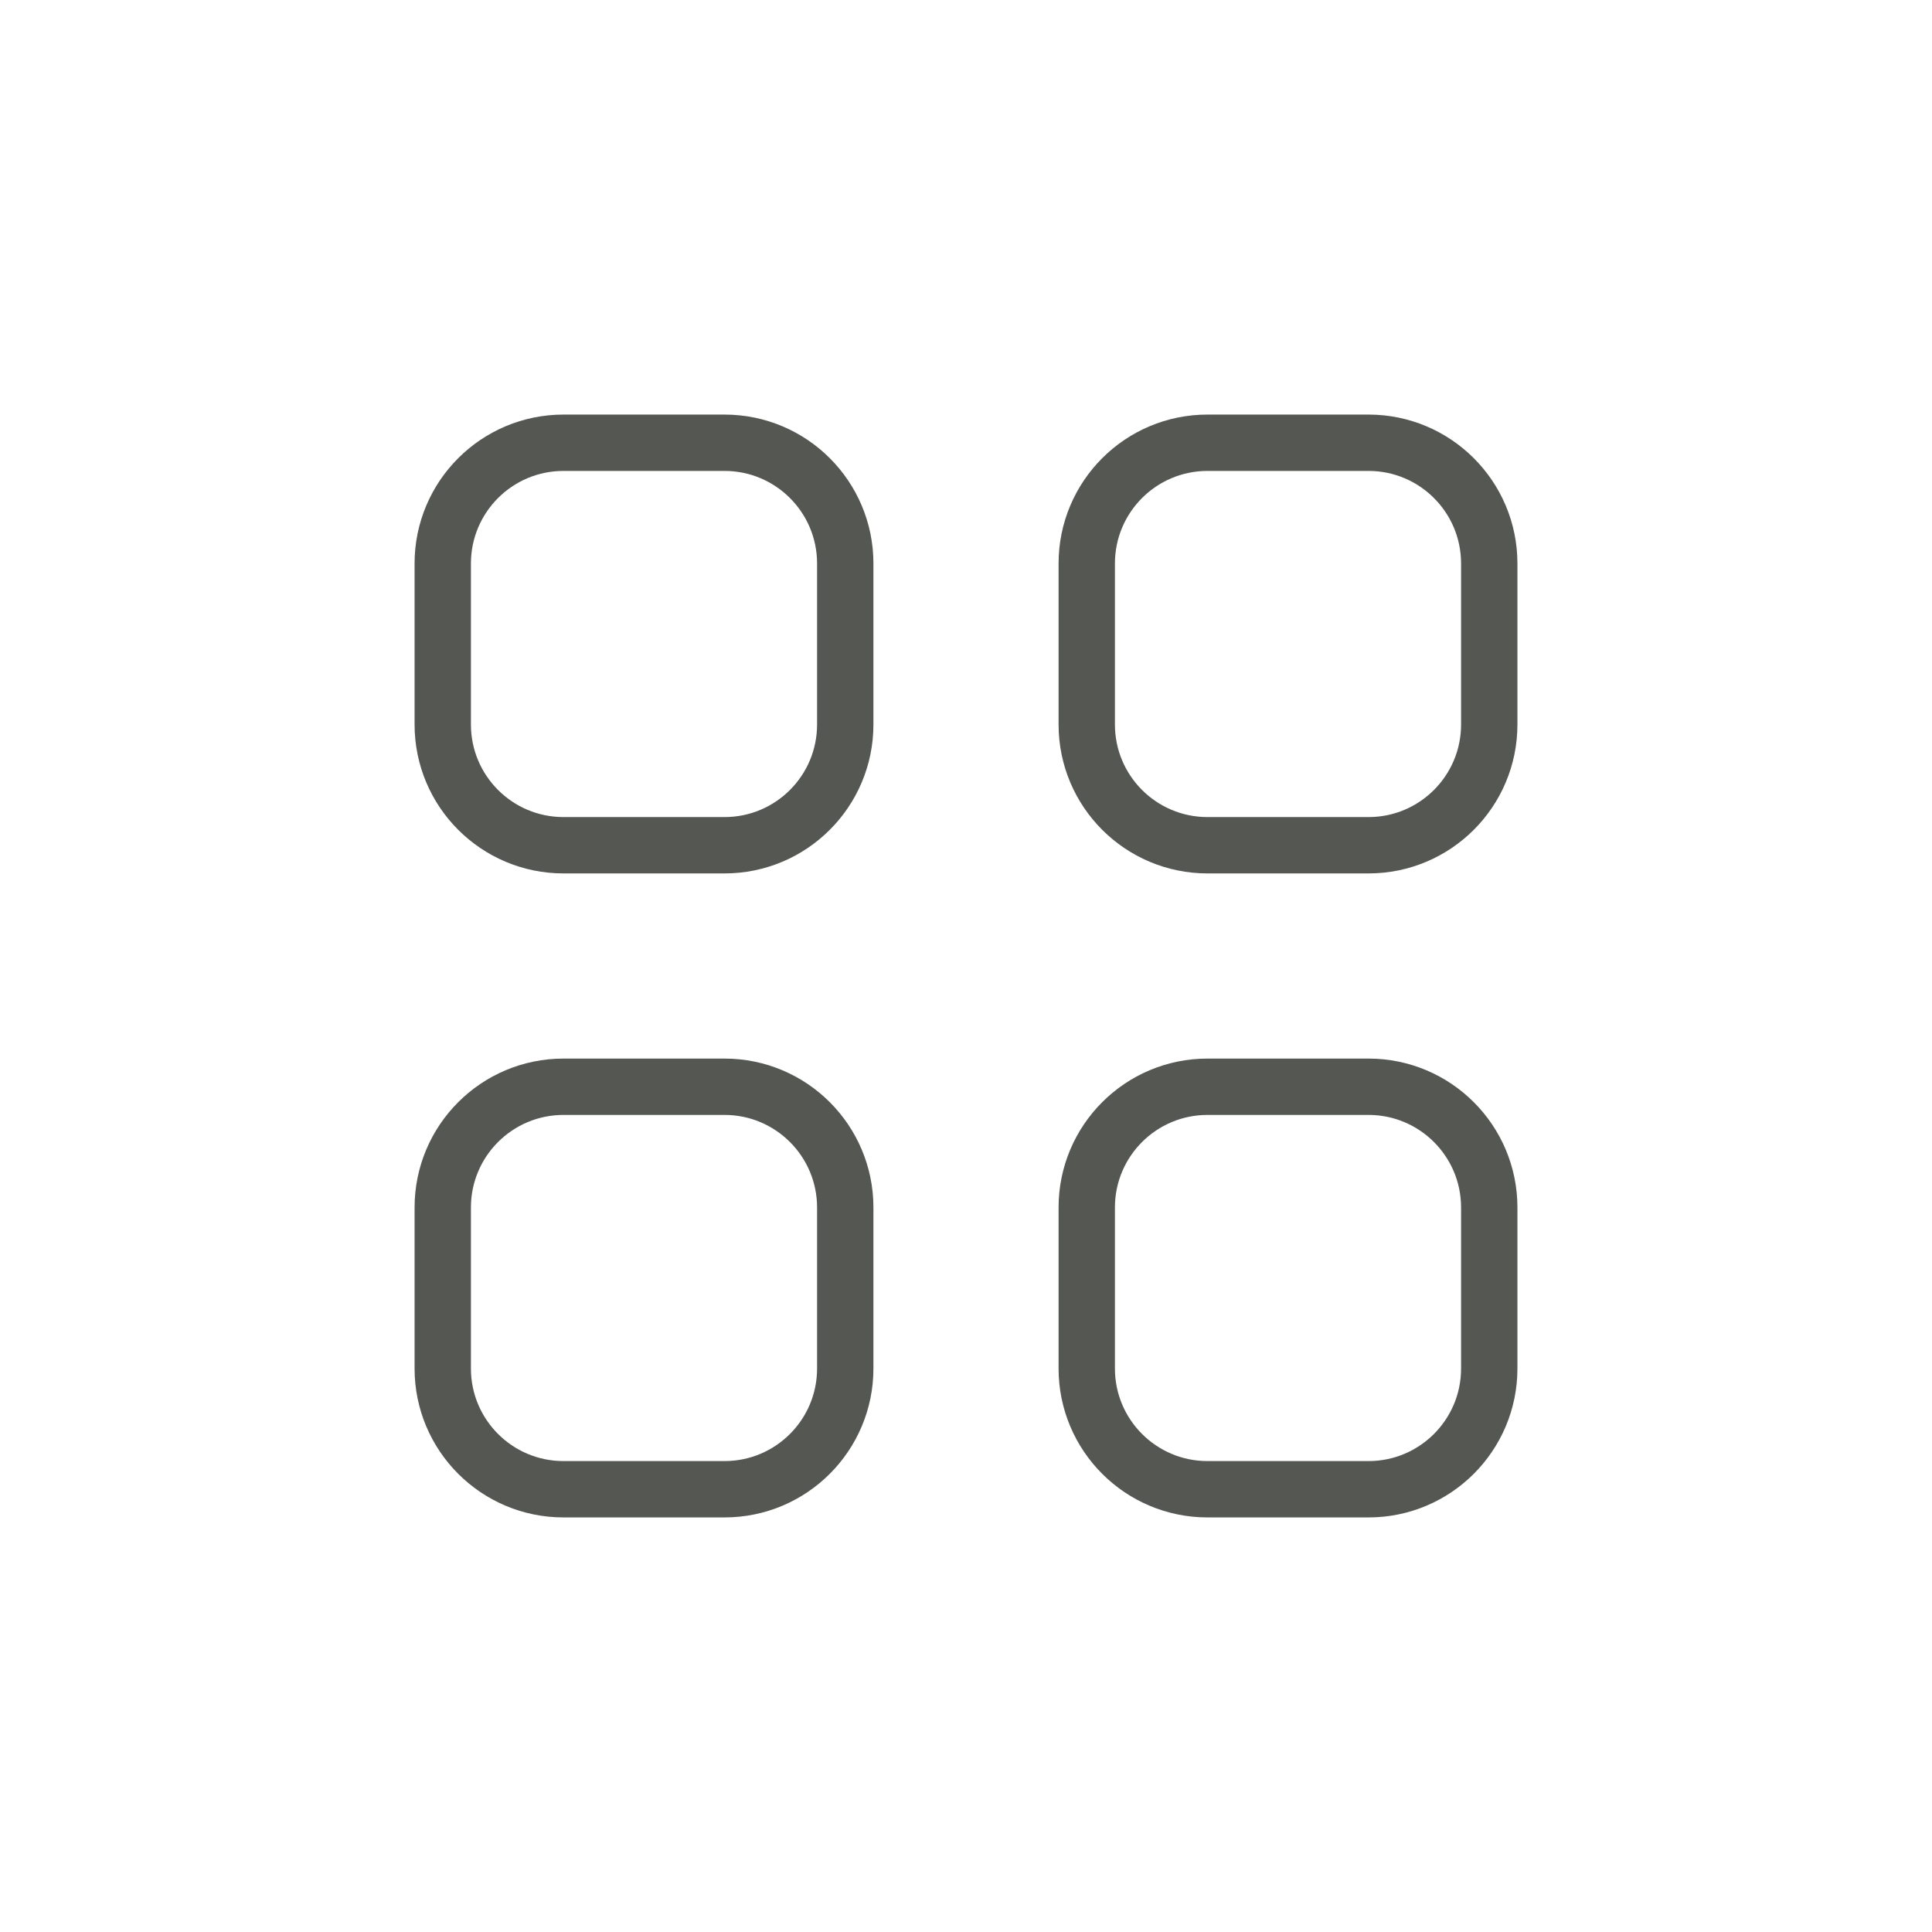
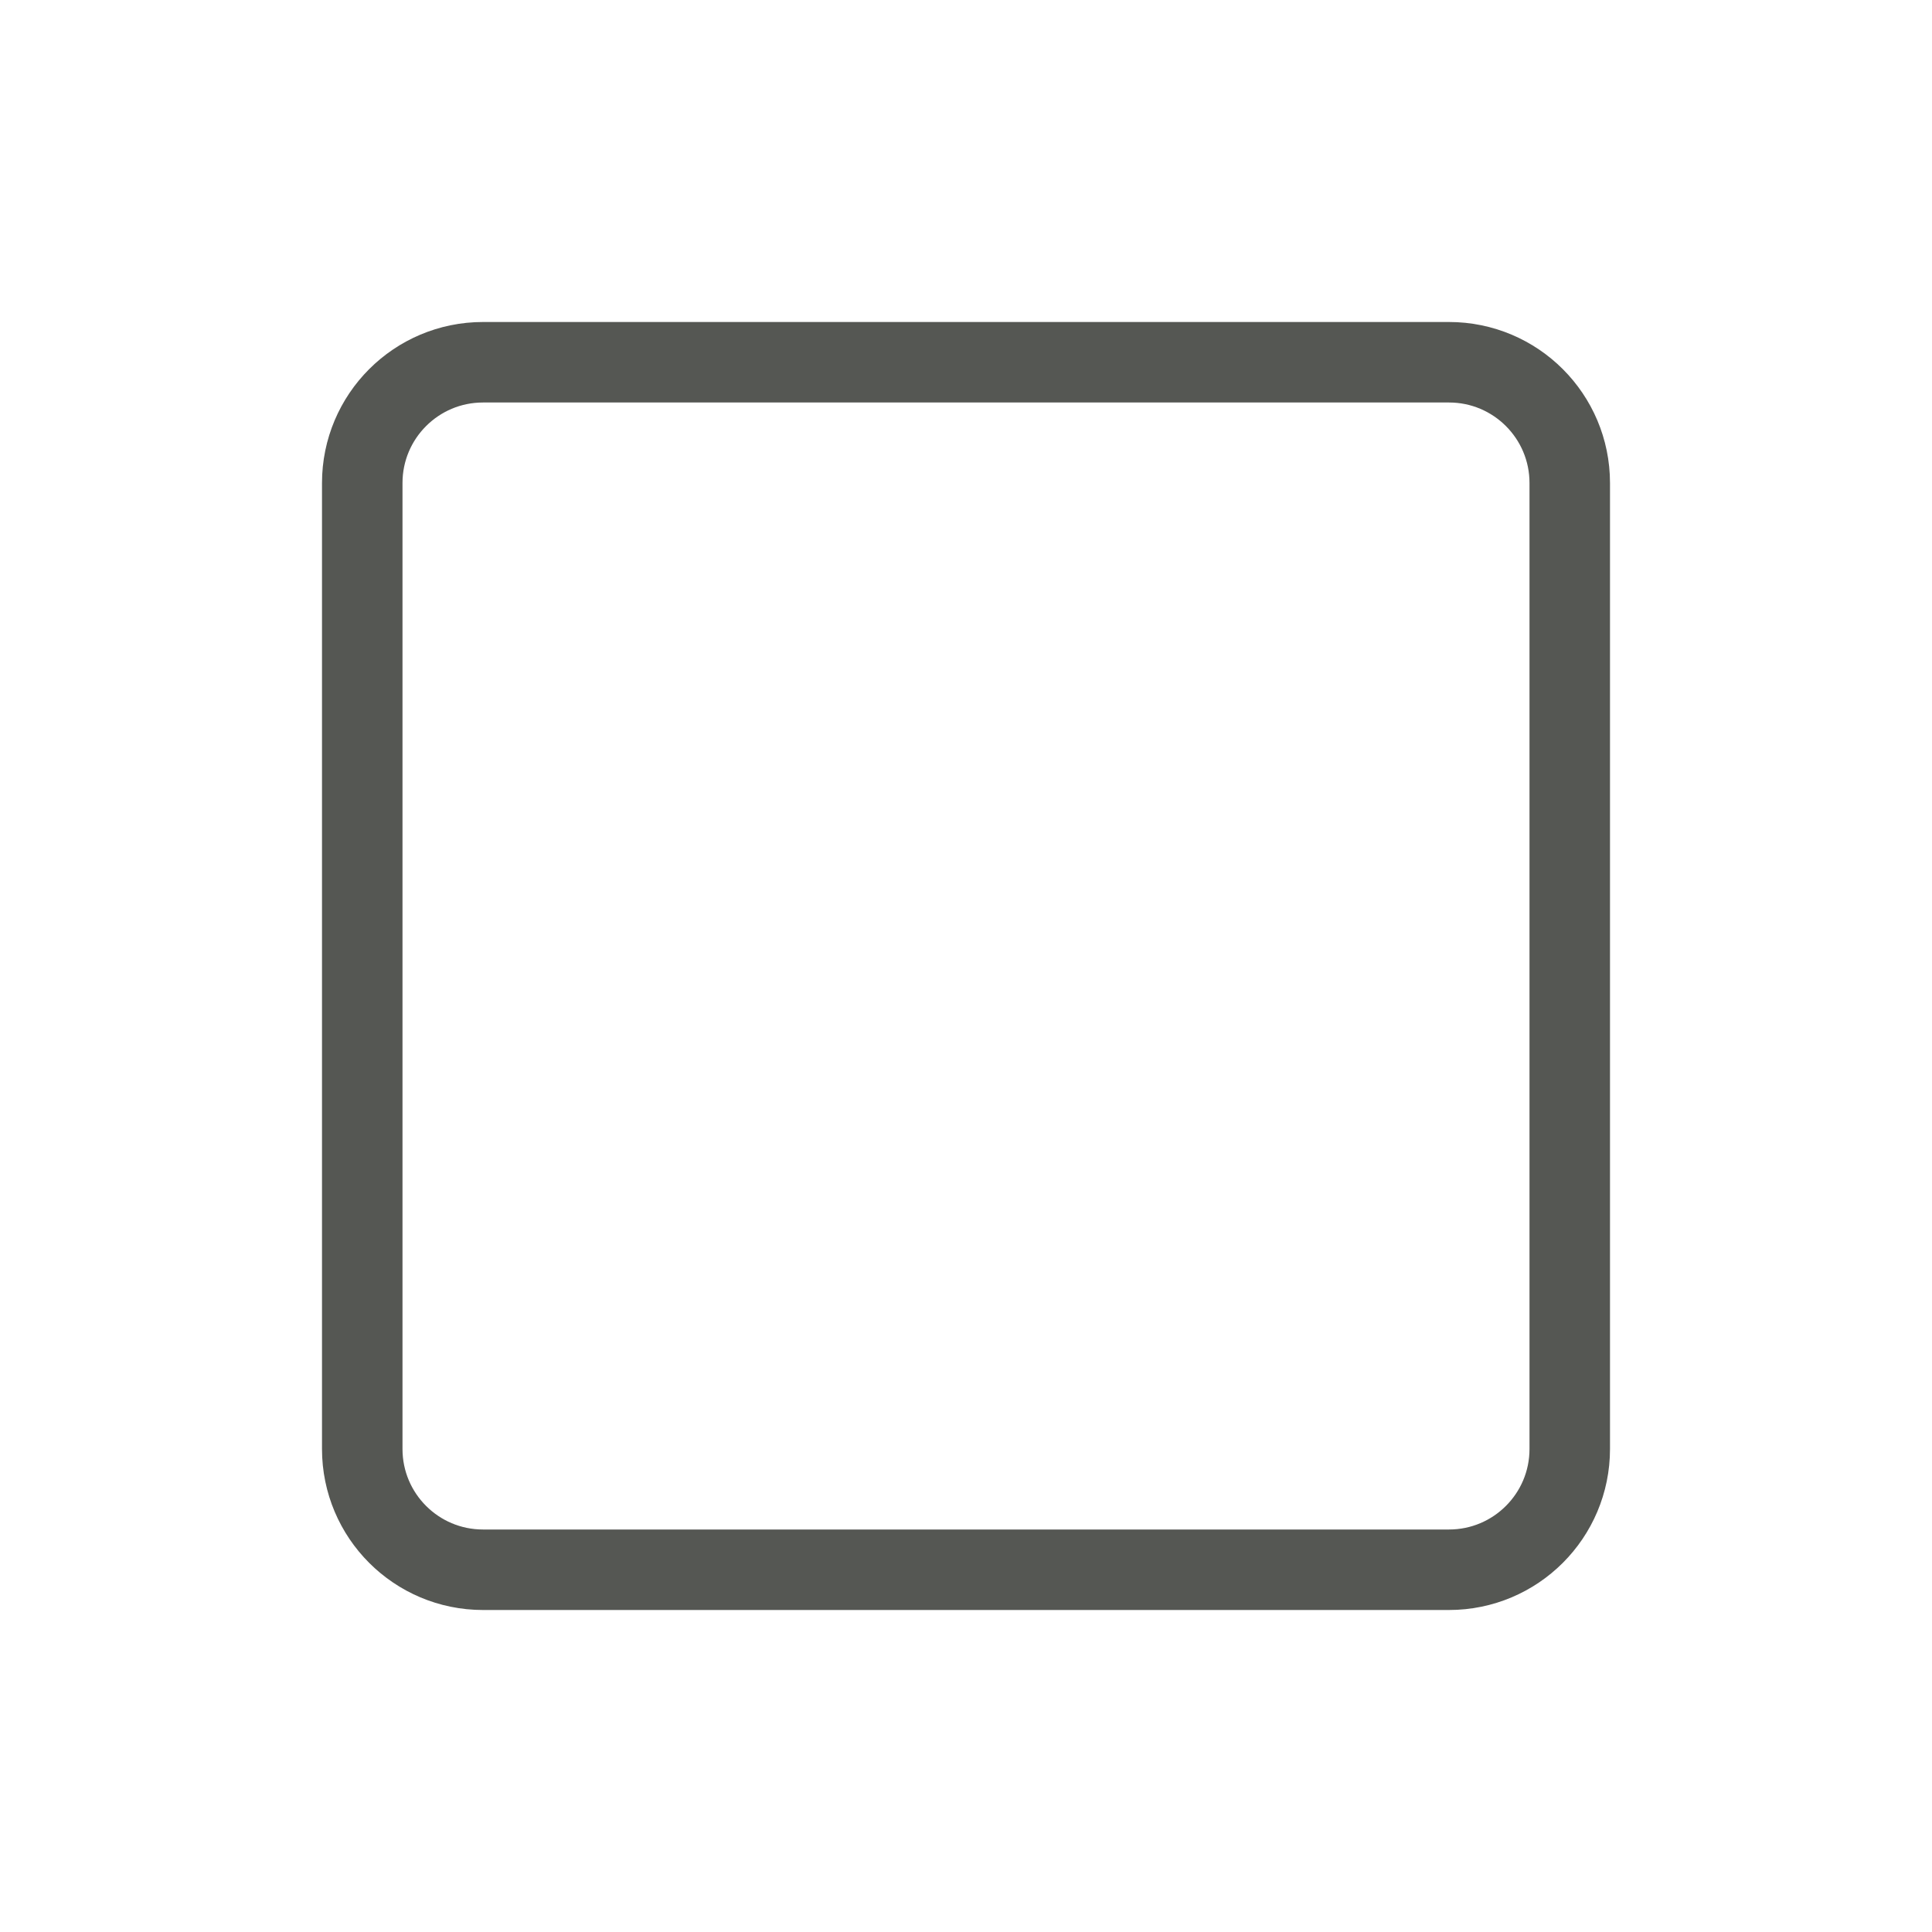
- <svg xmlns="http://www.w3.org/2000/svg" xmlns:xlink="http://www.w3.org/1999/xlink" width="24" height="24" viewBox="0 0 24 24" version="1.1" id="svg5" xml:space="preserve">
+ <svg xmlns="http://www.w3.org/2000/svg" width="24" height="24" viewBox="0 0 24 24" version="1.1" id="svg5" xml:space="preserve">
  <defs id="defs2" />
  <g id="layer1" style="display:inline" />
  <g id="layer3">
-     <rect style="fill:none;fill-opacity:1;stroke:#555753;stroke-dasharray:none;stroke-dashoffset:1;stroke-opacity:1;paint-order:fill markers stroke;stroke-width:0.7" id="rect297" width="5" height="5" x="5.5" y="5.5" ry="1.5" />
-     <use x="0" y="0" xlink:href="#rect297" id="use2122" transform="translate(8)" style="stroke-width:0.7;stroke-dasharray:none" />
-     <use x="0" y="0" xlink:href="#rect297" id="use2126" transform="translate(0,8)" />
-     <use x="0" y="0" xlink:href="#rect297" id="use2130" transform="translate(8,8)" />
+     <rect style="fill:none;fill-opacity:1;stroke:#555753;stroke-dasharray:none;stroke-dashoffset:1;stroke-opacity:1;paint-order:fill markers stroke" id="rect297" width="15" height="15" x="4.5" y="4.5" ry="1.5" />
  </g>
</svg>
